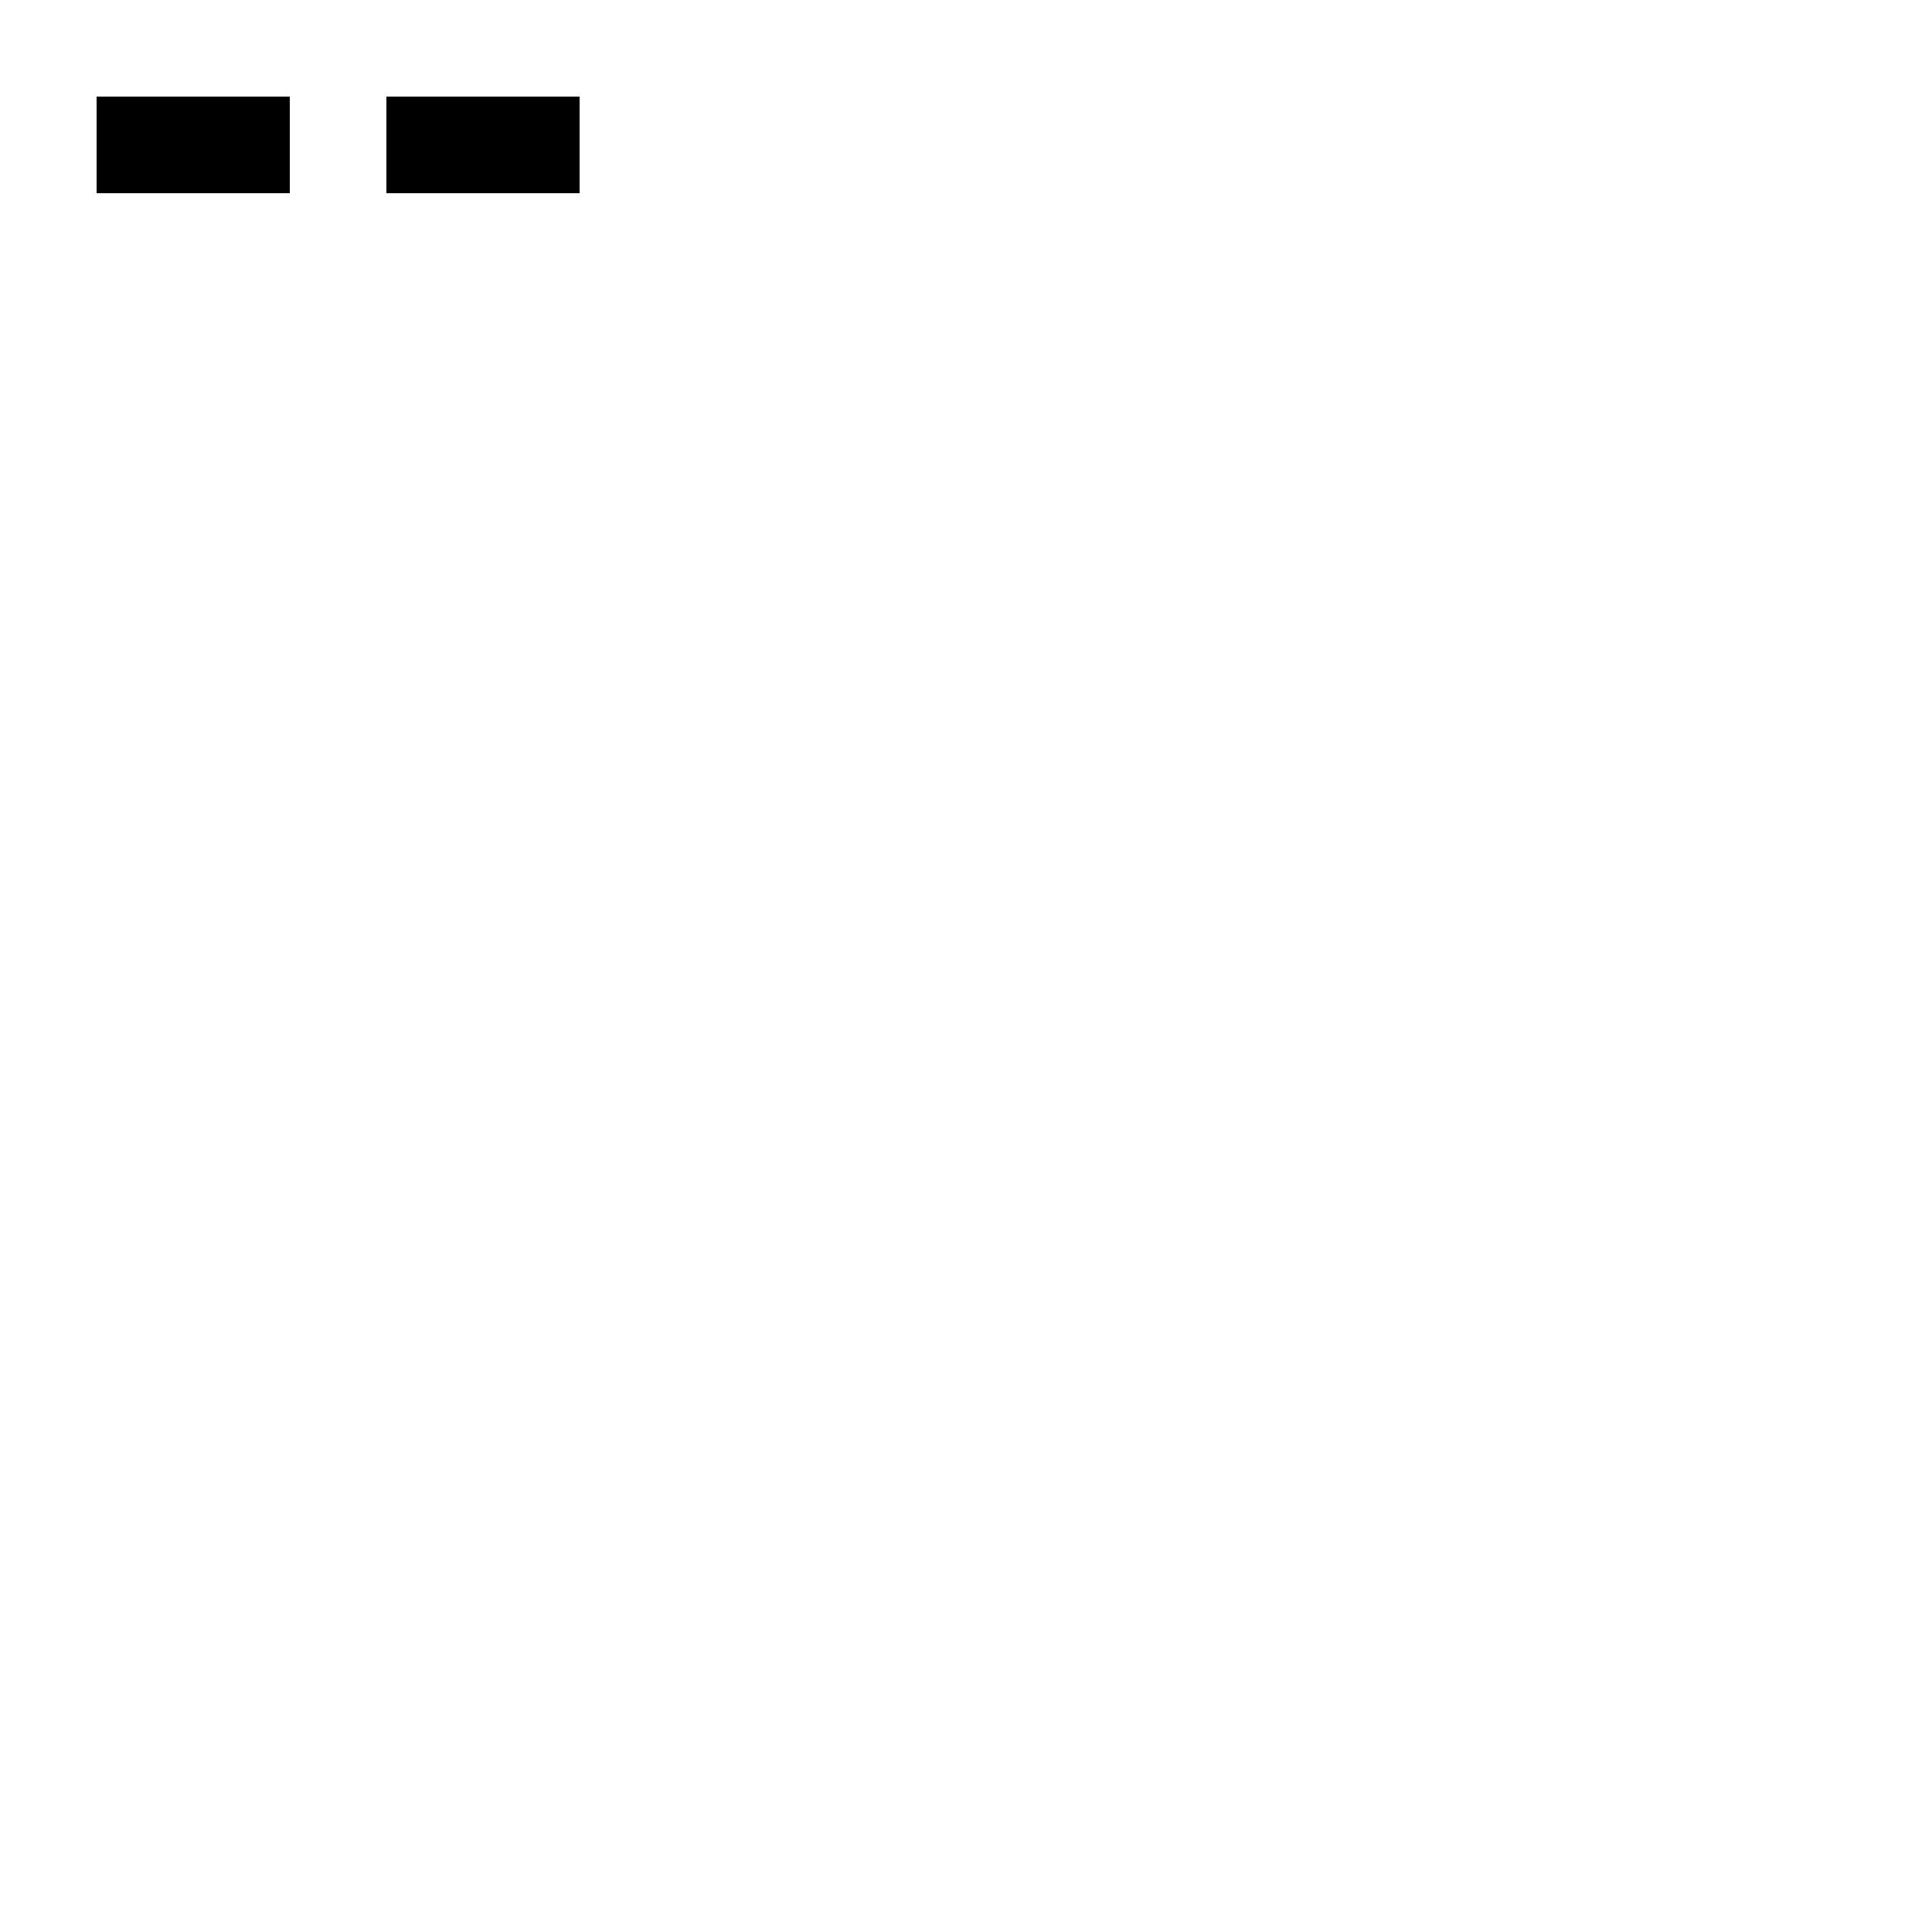
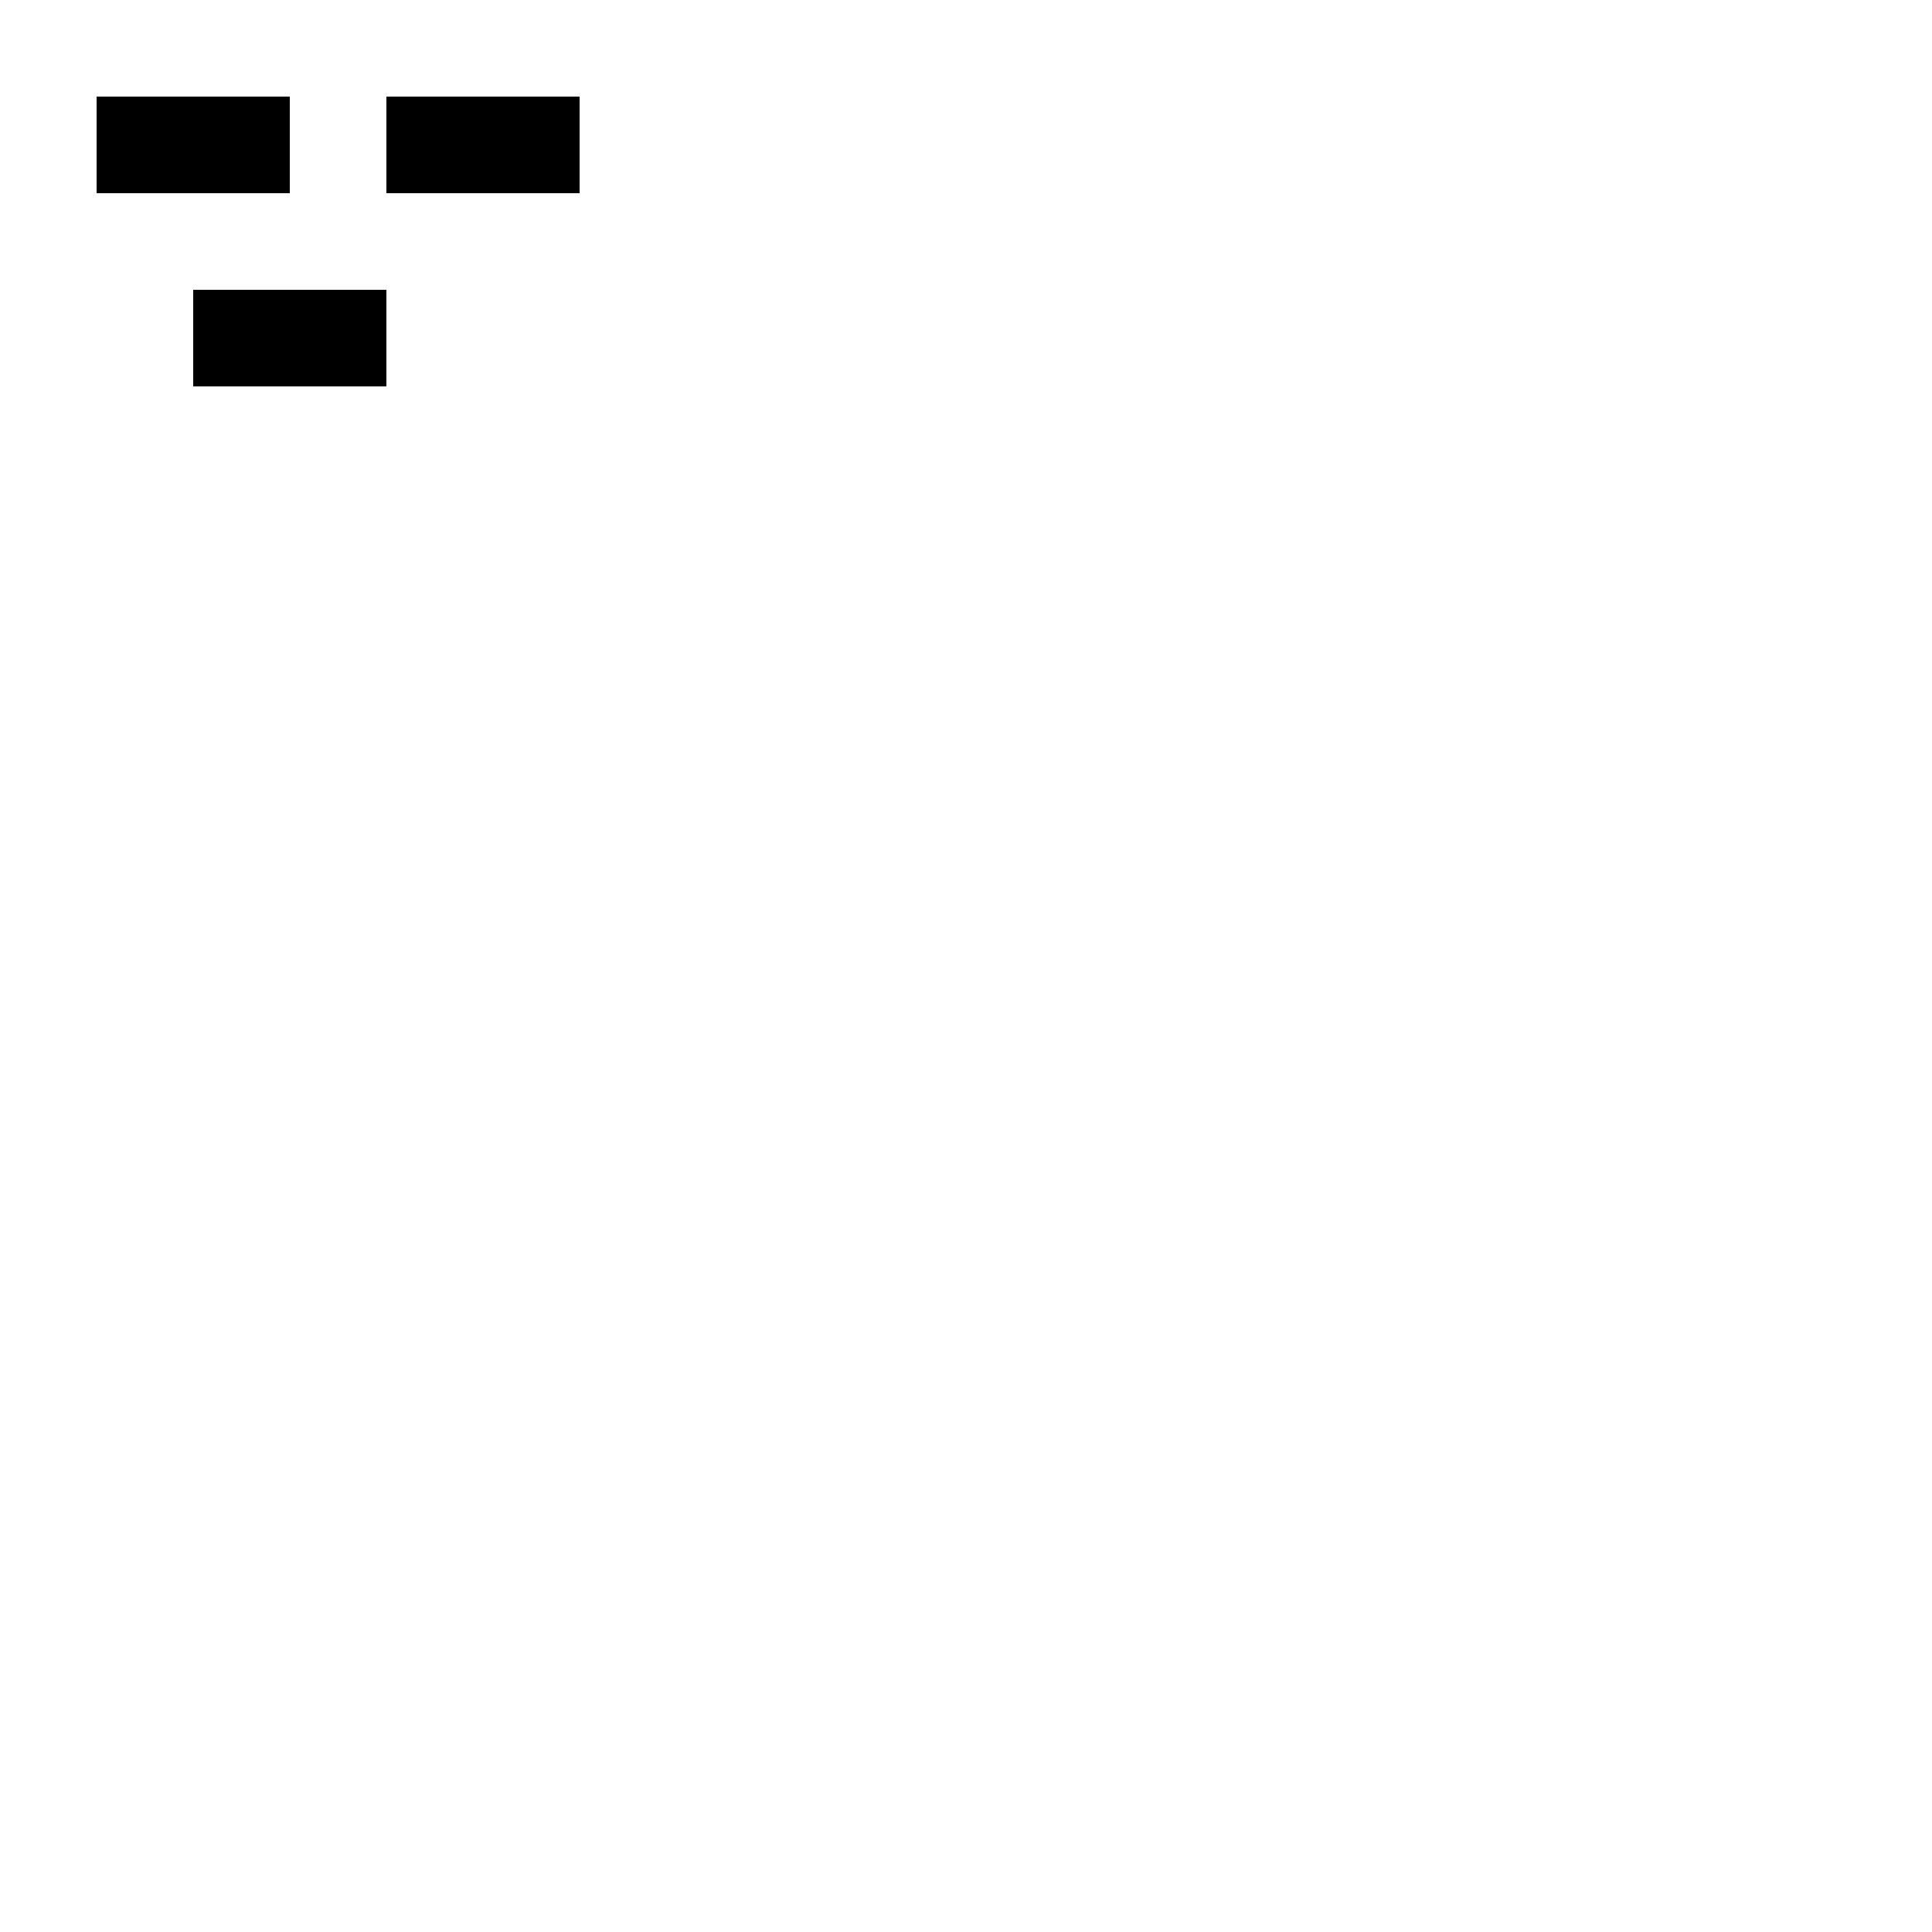
<svg xmlns="http://www.w3.org/2000/svg" width="1000" height="1000">
  <rect id="grave1" class="grave" x="50" y="50" width="100" height="50" />
  <rect id="grave2" class="grave" x="200" y="50" width="100" height="50" />
+   <rect id="grave2" class="grave" x="100" y="150" width="100" height="50" />
</svg>
